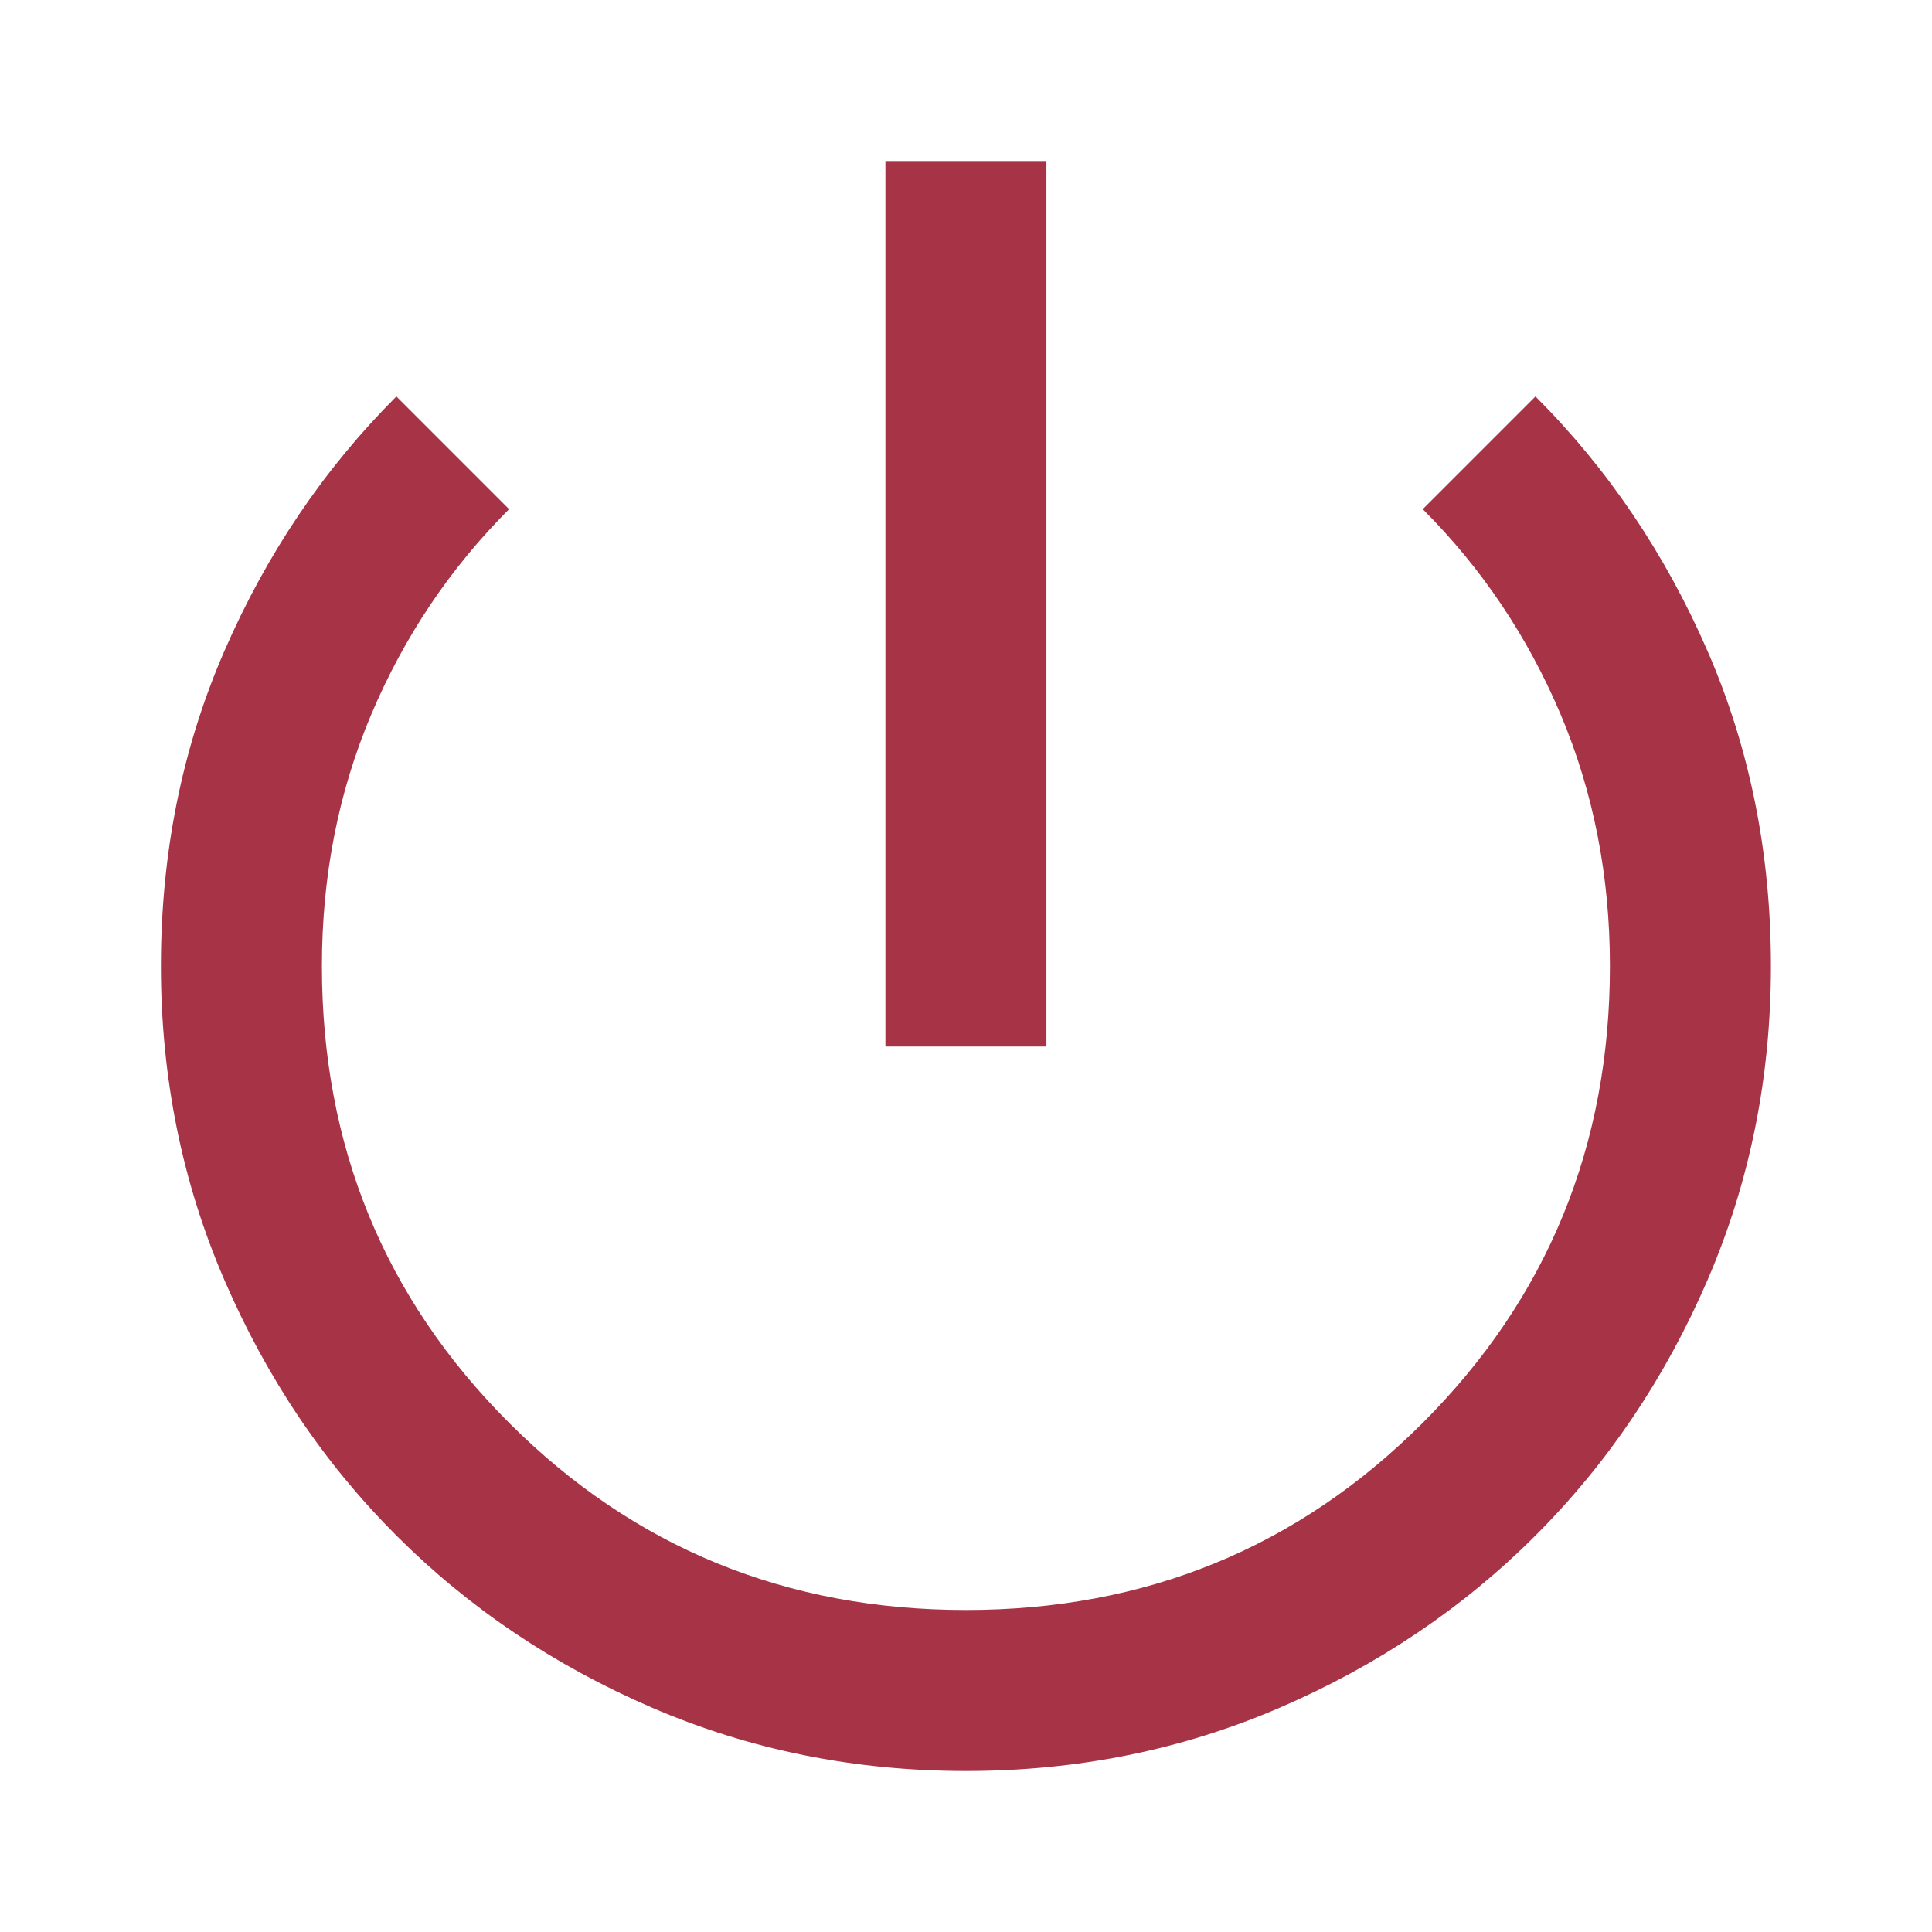
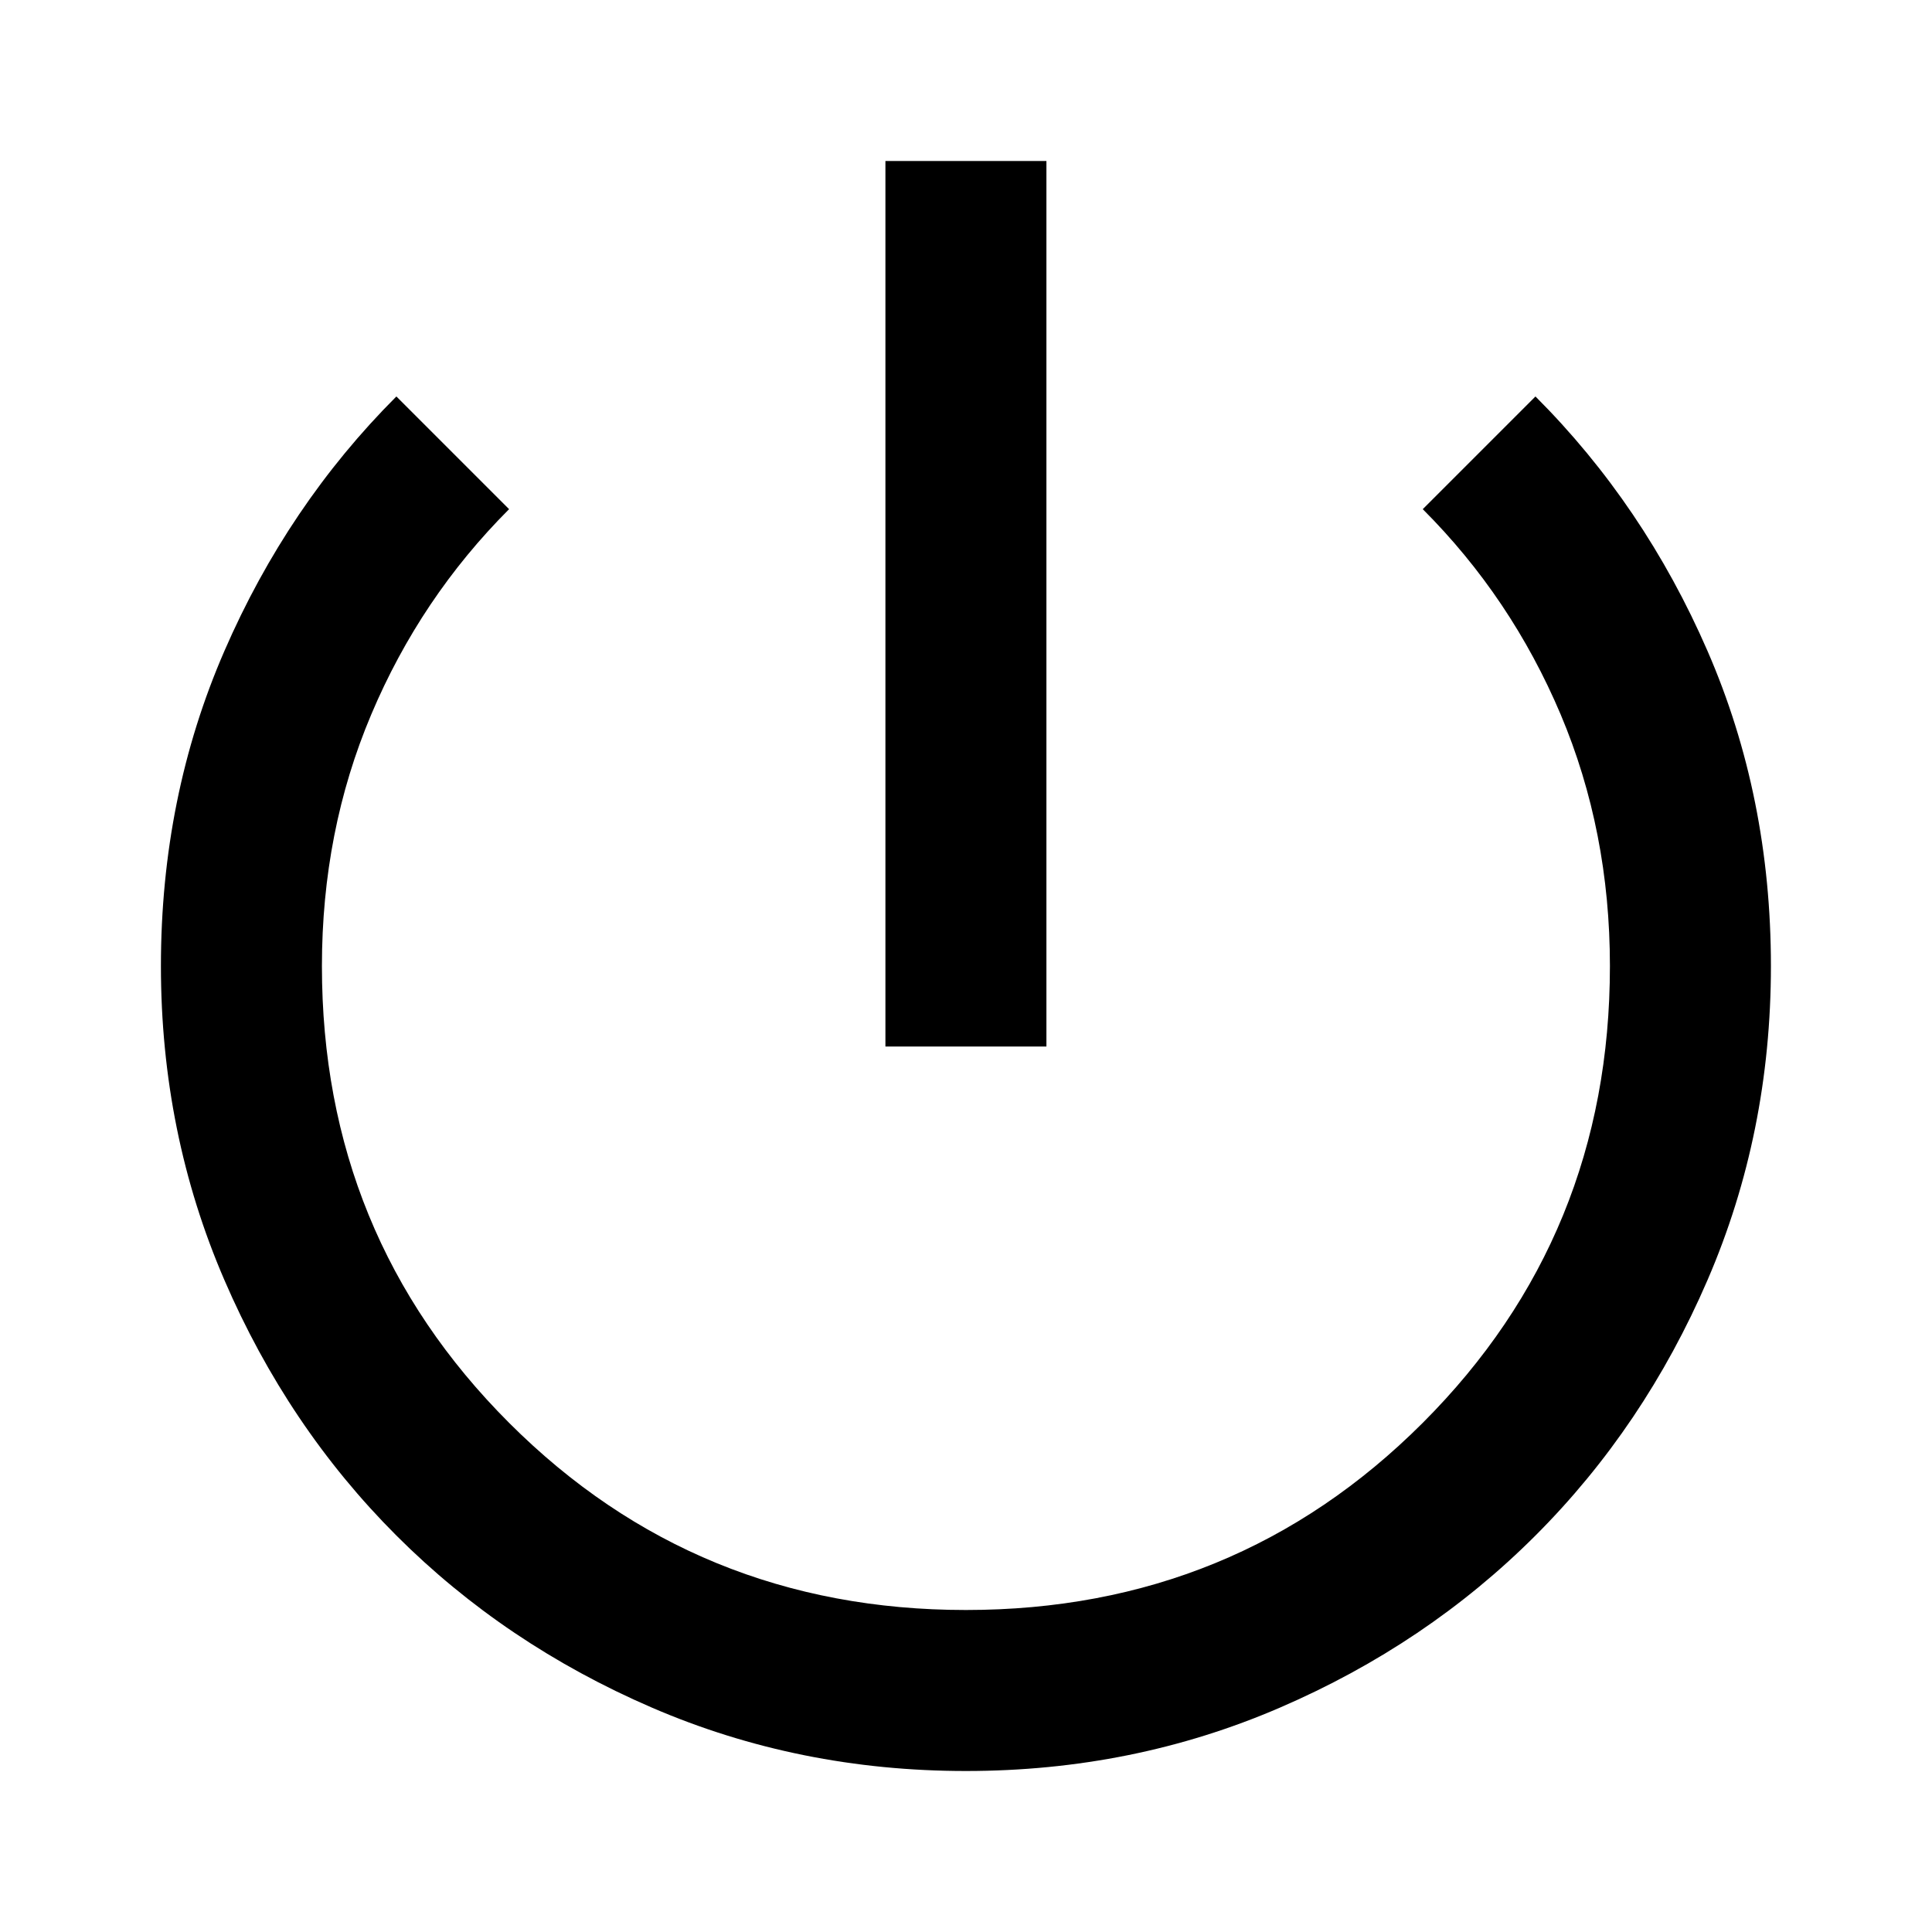
<svg xmlns="http://www.w3.org/2000/svg" preserveAspectRatio="none" overflow="visible" style="display: block;" width="24" height="24" viewBox="0 0 24 24" fill="none">
  <g id="Frame">
-     <path id="Vector" d="M11.999 22C10.616 22 9.316 21.738 8.099 21.213C6.883 20.688 5.824 19.975 4.924 19.075C4.024 18.175 3.312 17.117 2.787 15.9C2.262 14.684 1.999 13.384 1.999 12C1.999 10.6 2.262 9.296 2.787 8.088C3.312 6.88 4.024 5.825 4.924 4.925L6.324 6.325C5.591 7.059 5.02 7.909 4.612 8.875C4.203 9.842 3.999 10.884 3.999 12C3.999 14.234 4.774 16.125 6.324 17.675C7.874 19.225 9.766 20 11.999 20C14.233 20 16.124 19.225 17.674 17.675C19.224 16.125 19.999 14.234 19.999 12C19.999 10.884 19.795 9.842 19.387 8.875C18.978 7.909 18.408 7.059 17.674 6.325L19.074 4.925C19.974 5.825 20.687 6.88 21.212 8.088C21.737 9.296 21.999 10.6 21.999 12C21.999 13.384 21.737 14.684 21.212 15.9C20.687 17.117 19.974 18.175 19.074 19.075C18.174 19.975 17.116 20.688 15.899 21.213C14.683 21.738 13.383 22 11.999 22ZM10.999 13V2H12.999V13H10.999Z" fill="#A63446" />
+     <path id="Vector" d="M11.999 22C10.616 22 9.316 21.738 8.099 21.213C6.883 20.688 5.824 19.975 4.924 19.075C4.024 18.175 3.312 17.117 2.787 15.9C2.262 14.684 1.999 13.384 1.999 12C1.999 10.6 2.262 9.296 2.787 8.088C3.312 6.88 4.024 5.825 4.924 4.925L6.324 6.325C5.591 7.059 5.02 7.909 4.612 8.875C4.203 9.842 3.999 10.884 3.999 12C3.999 14.234 4.774 16.125 6.324 17.675C7.874 19.225 9.766 20 11.999 20C14.233 20 16.124 19.225 17.674 17.675C19.224 16.125 19.999 14.234 19.999 12C19.999 10.884 19.795 9.842 19.387 8.875C18.978 7.909 18.408 7.059 17.674 6.325L19.074 4.925C19.974 5.825 20.687 6.88 21.212 8.088C21.737 9.296 21.999 10.6 21.999 12C21.999 13.384 21.737 14.684 21.212 15.9C20.687 17.117 19.974 18.175 19.074 19.075C18.174 19.975 17.116 20.688 15.899 21.213C14.683 21.738 13.383 22 11.999 22ZM10.999 13V2H12.999V13H10.999Z" fill="currentColor" />
  </g>
</svg>
